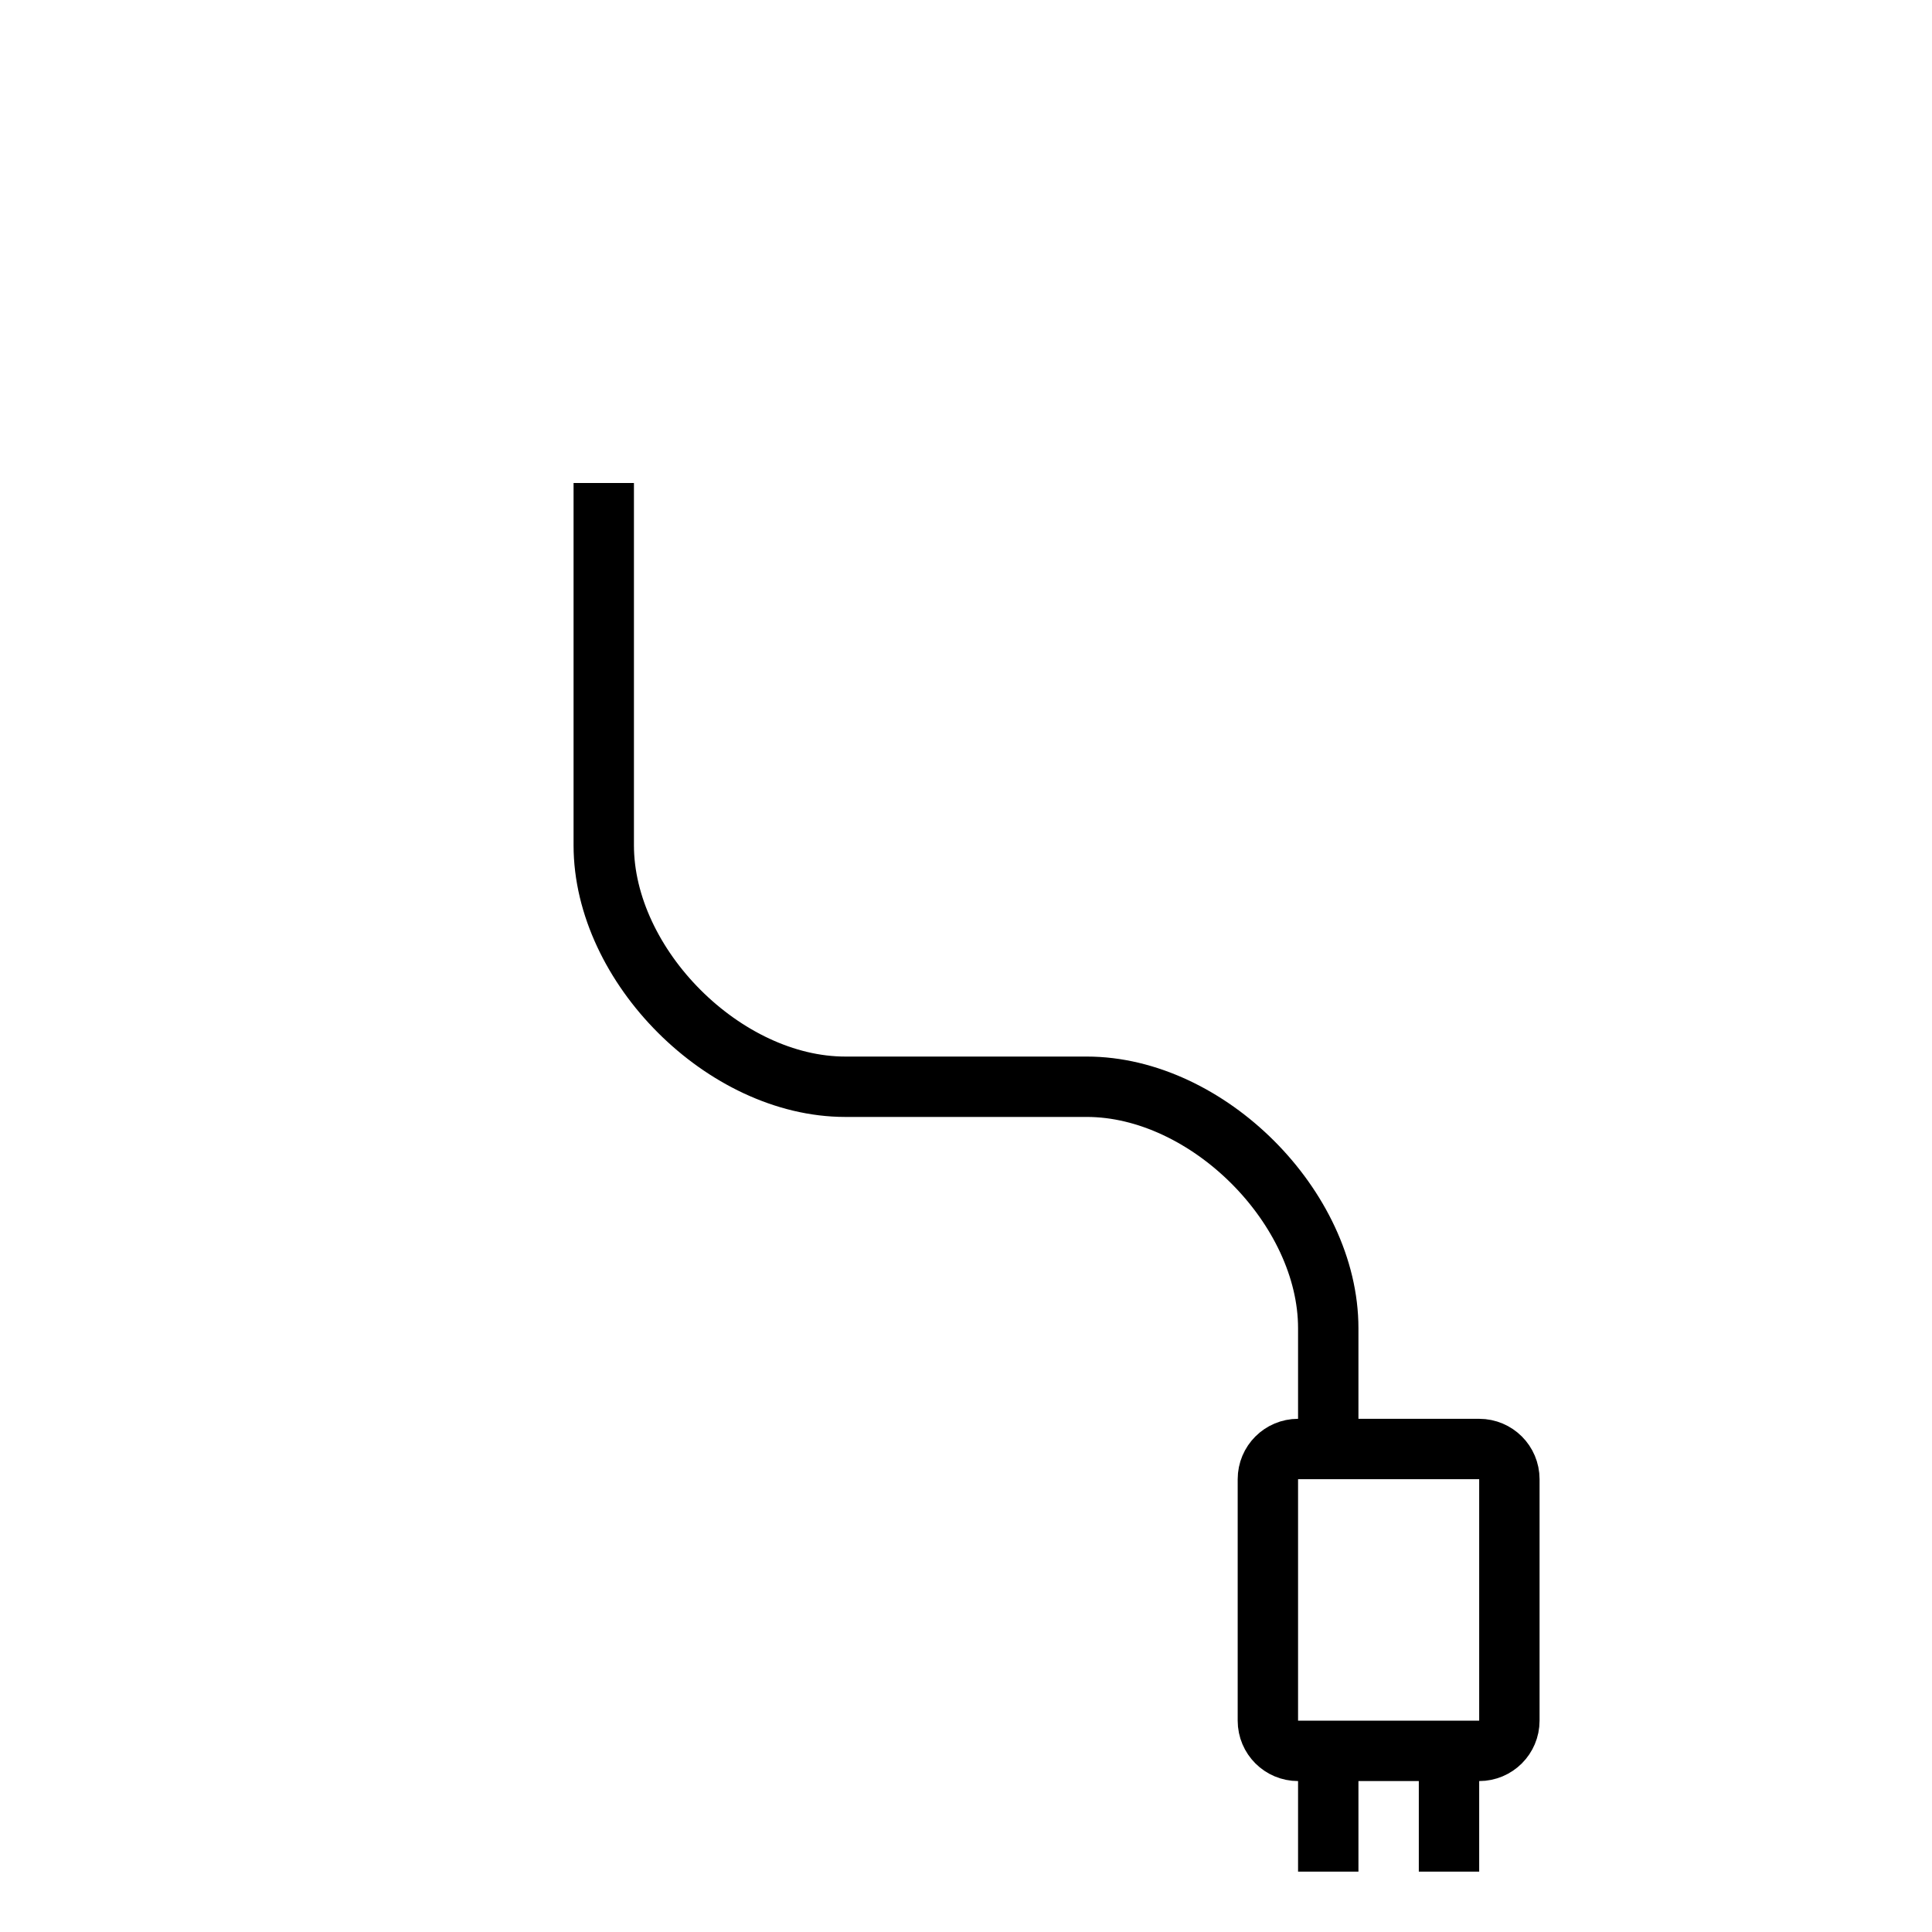
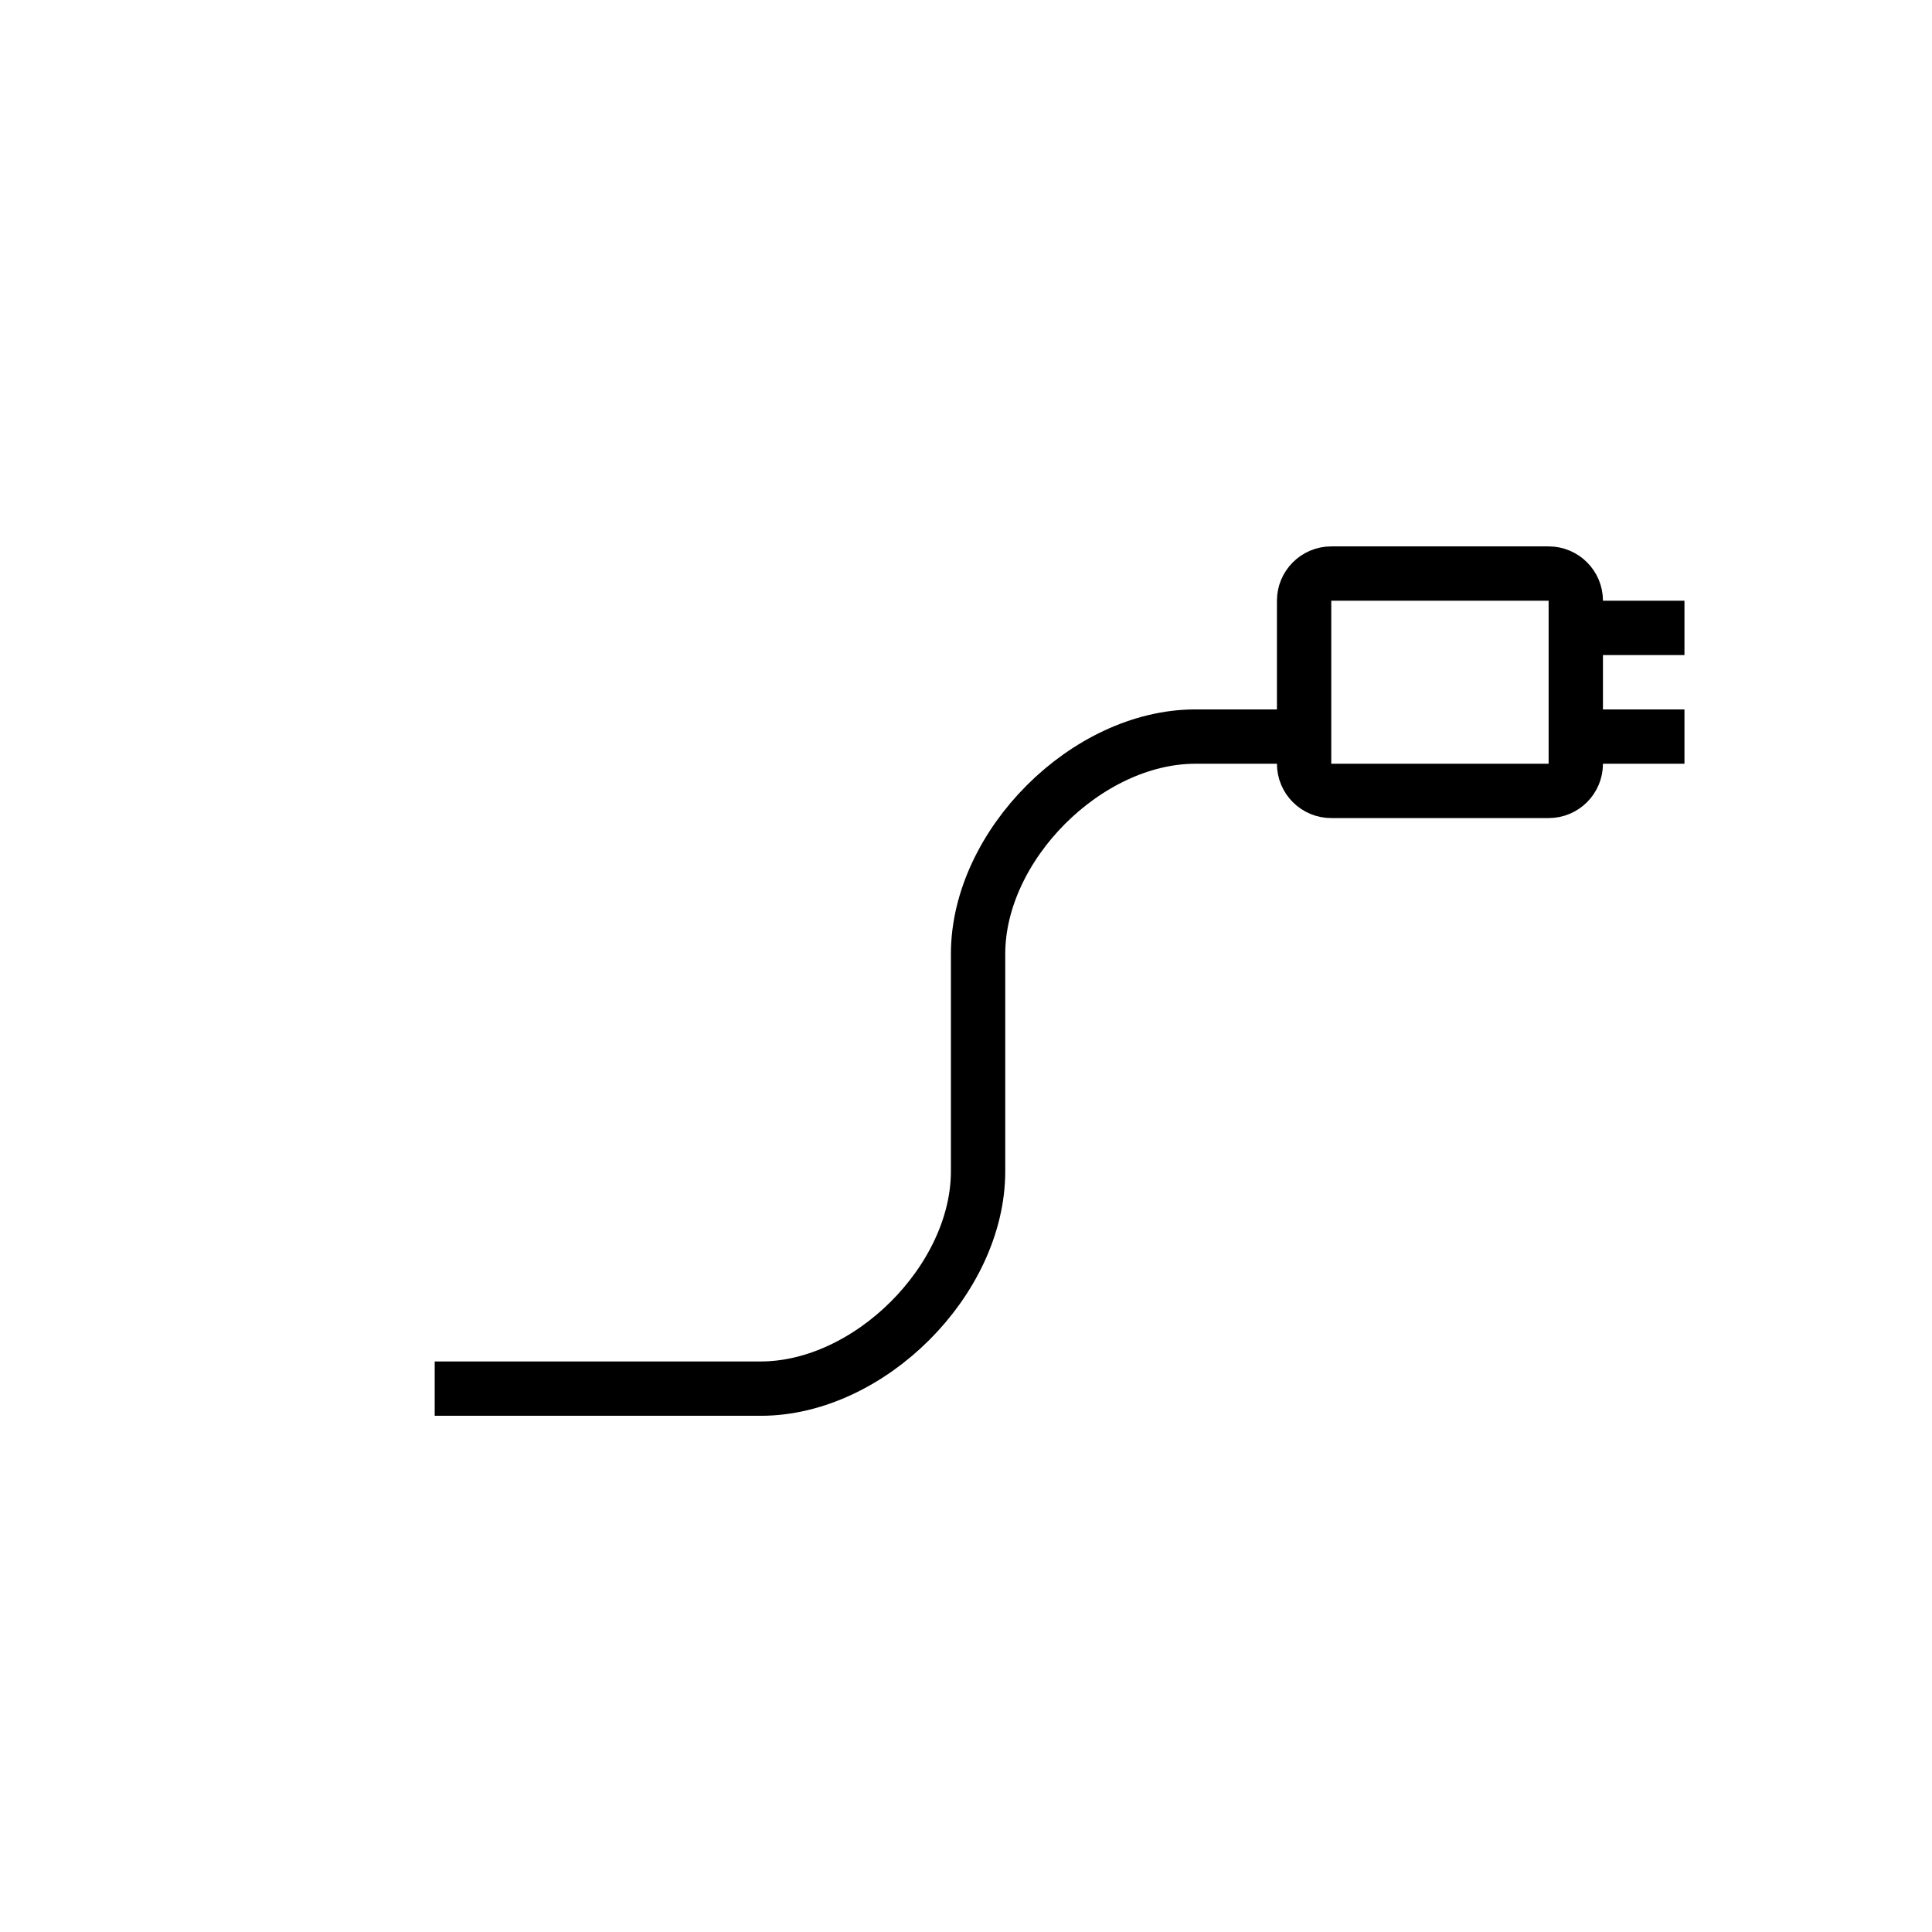
<svg xmlns="http://www.w3.org/2000/svg" width="64" height="64" viewBox="0 0 64 64" fill="none">
-   <path d="M20 16V28C20 32 24 36 28 36H36C40 36 44 40 44 44V48" stroke="black" stroke-width="2" />
-   <rect x="42" y="48" width="8" height="10" rx="1" stroke="black" stroke-width="2" />
-   <line x1="44" y1="58" x2="44" y2="62" stroke="black" stroke-width="2" />
-   <line x1="48" y1="58" x2="48" y2="62" stroke="black" stroke-width="2" />
+   <g transform="rotate(-90 32 32), scale(0.9)">
+     <path d="M20 16V28C20 32 24 36 28 36H36C40 36 44 40 44 44V48" stroke="black" stroke-width="2" />
+     <rect x="42" y="48" width="8" height="10" rx="1" stroke="black" stroke-width="2" />
+     <line x1="44" y1="58" x2="44" y2="62" stroke="black" stroke-width="2" />
+     <line x1="48" y1="58" x2="48" y2="62" stroke="black" stroke-width="2" />
+   </g>
</svg>
